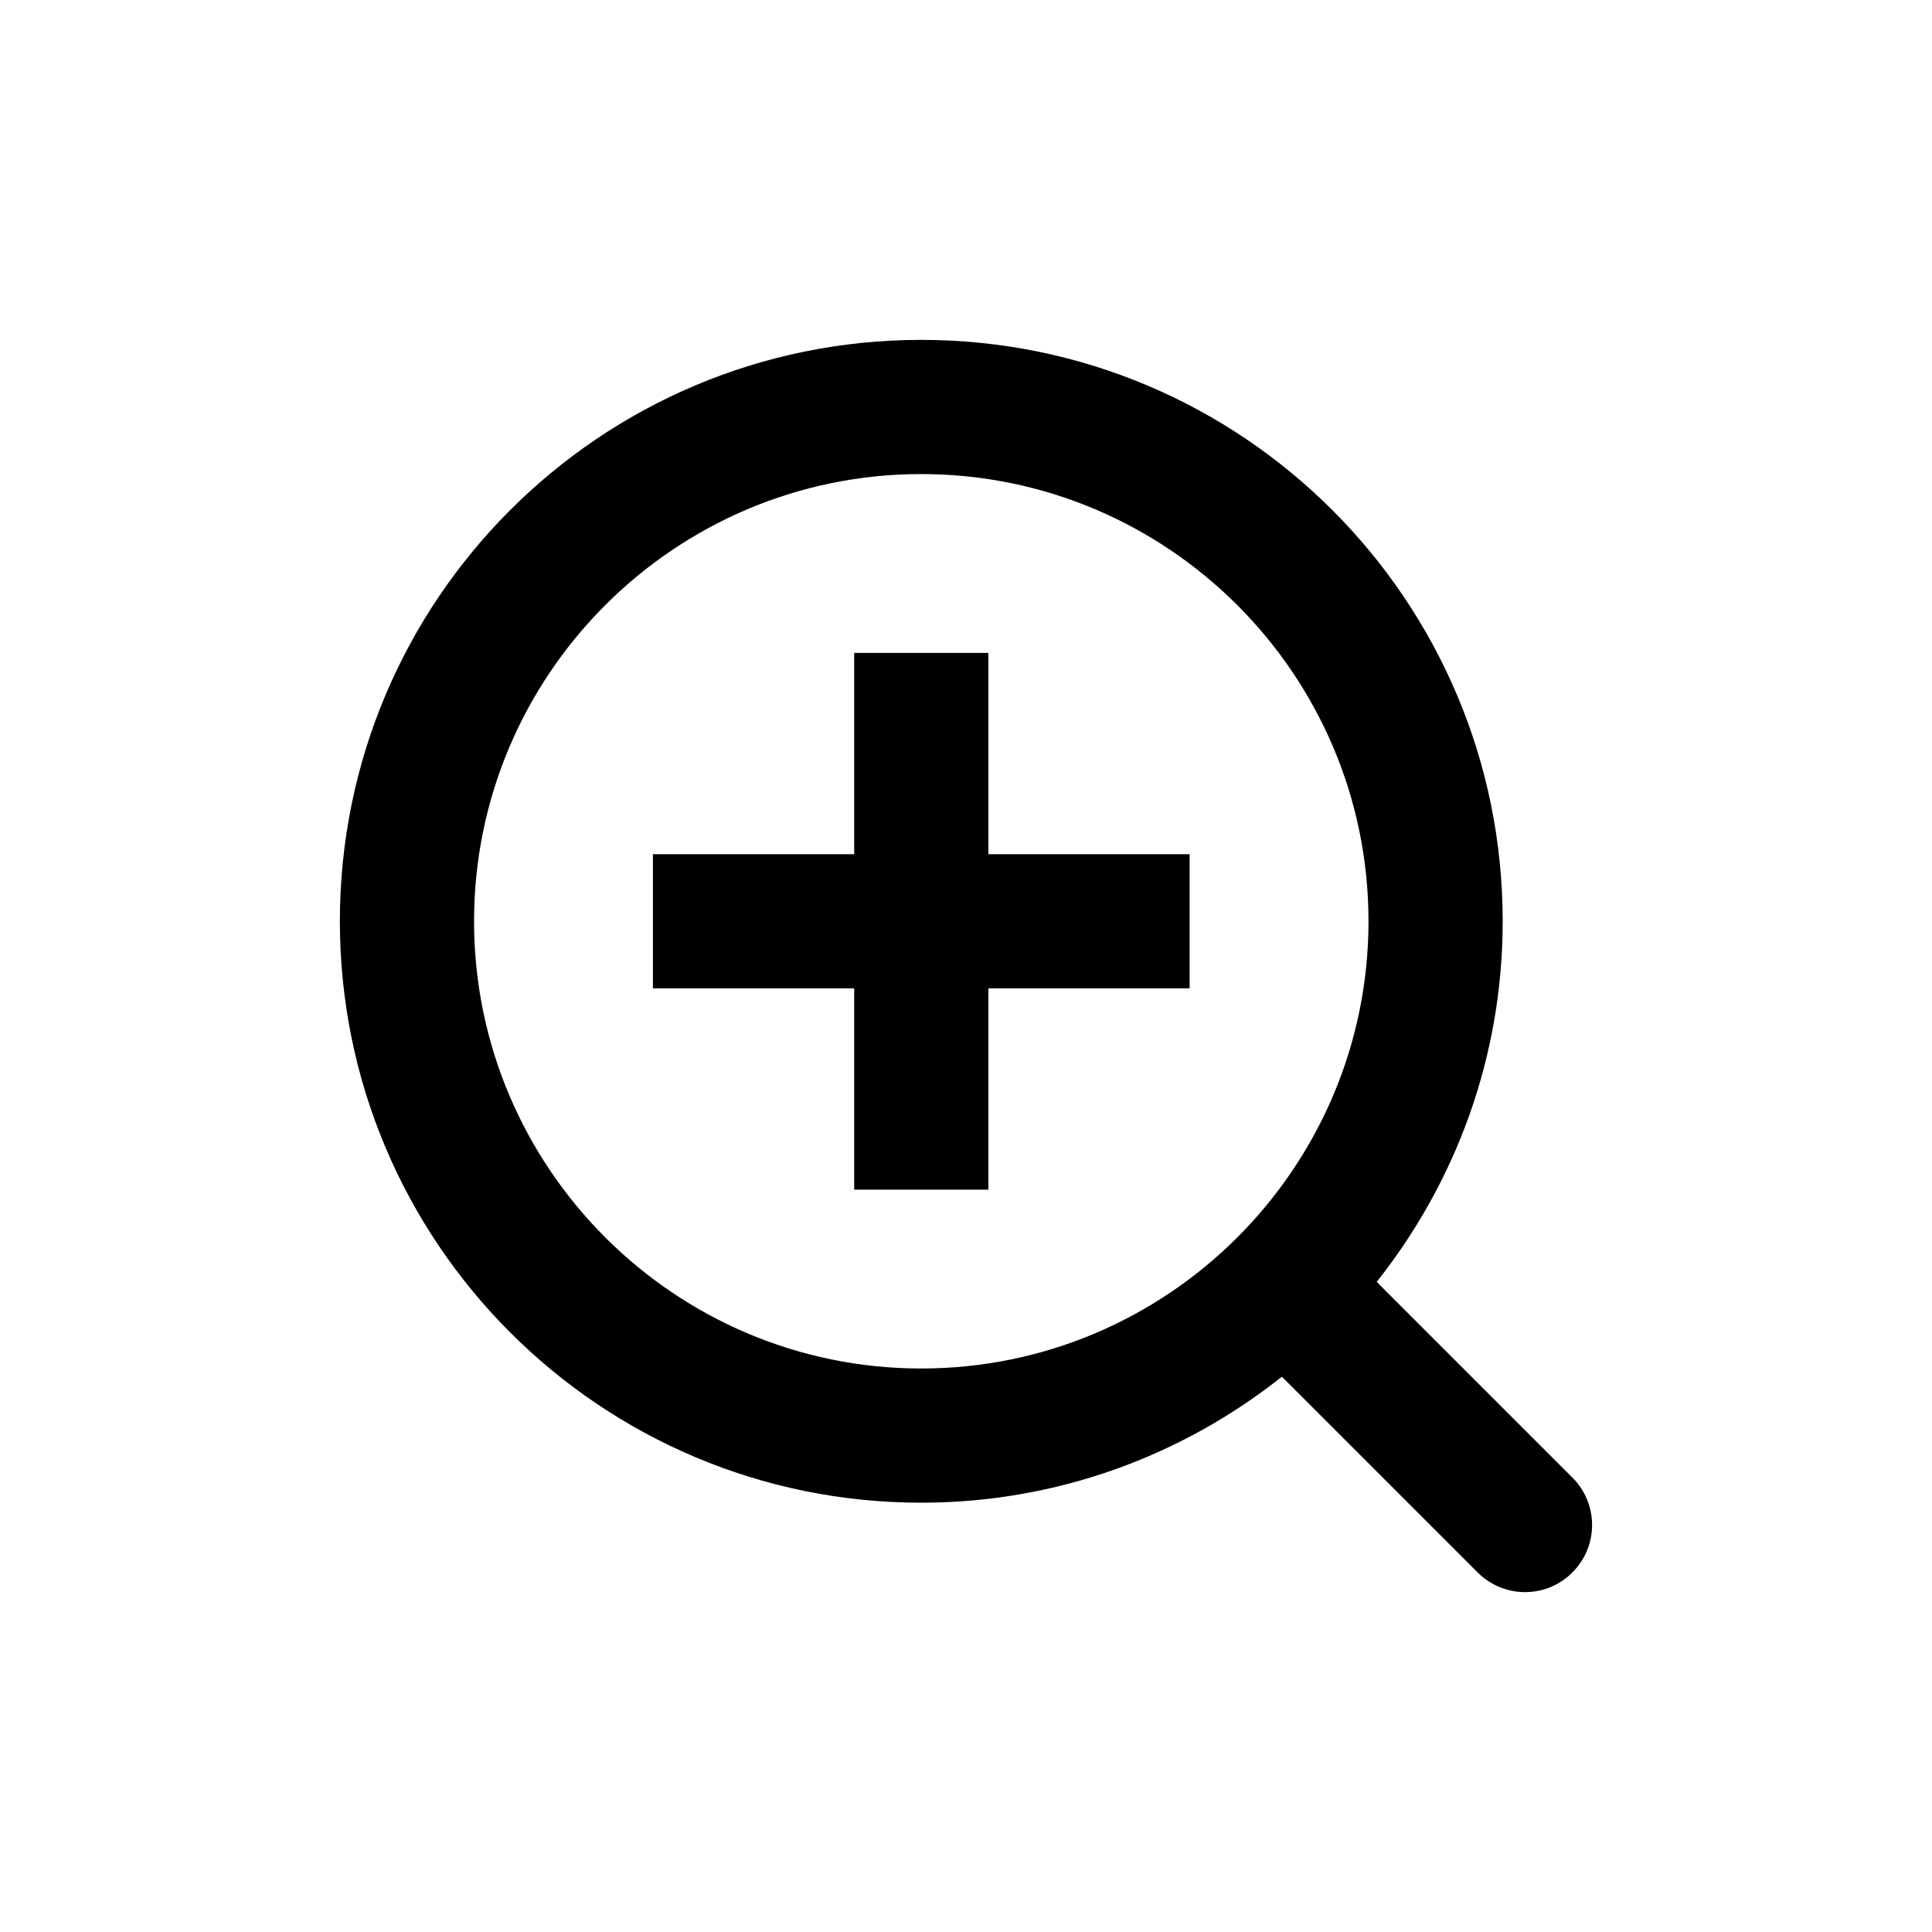
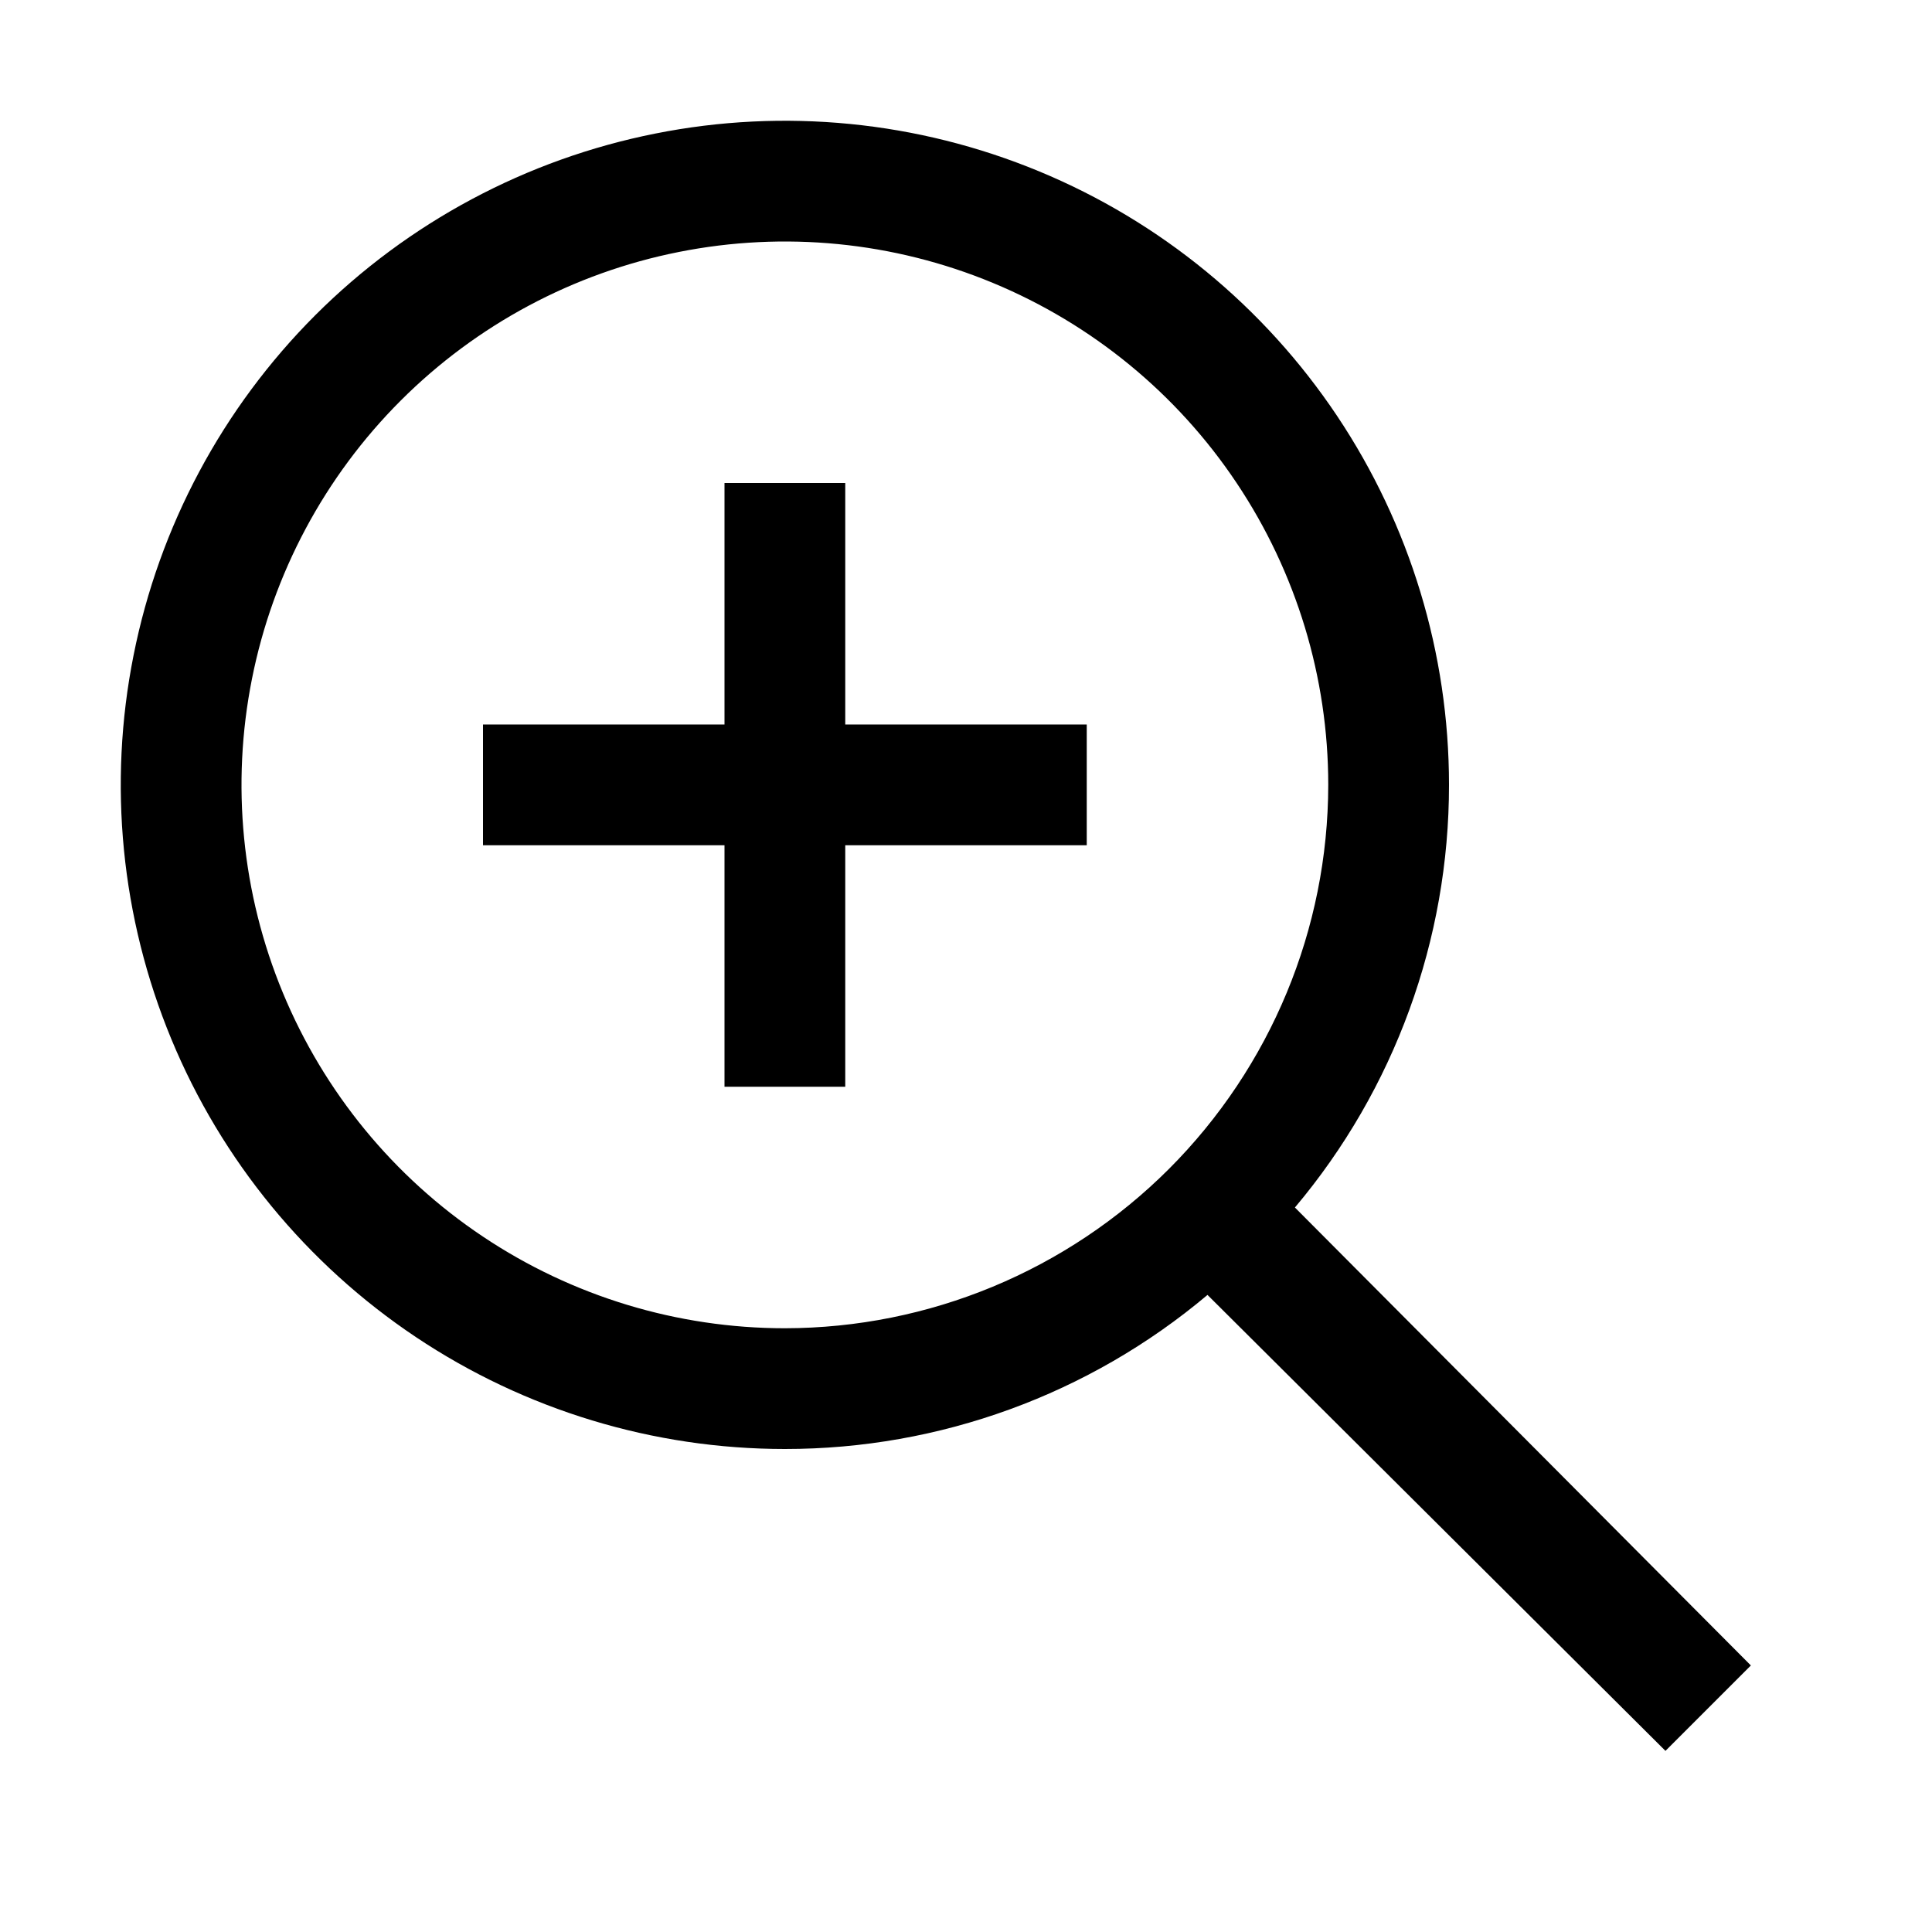
<svg xmlns="http://www.w3.org/2000/svg" viewBox="0 0 24 24">
-   <path d="M12.278 8.111H10.611V10.611H8.111V12.278H10.611V14.778H12.278V12.278H14.778V10.611H12.278V8.111ZM19.533 18.355L17.102 15.924C18.079 14.692 18.667 13.138 18.667 11.444C18.667 7.455 15.433 4.222 11.444 4.222C7.455 4.222 4.222 7.455 4.222 11.444C4.222 15.433 7.455 18.667 11.444 18.667C13.138 18.667 14.692 18.079 15.924 17.102L18.355 19.533C18.518 19.695 18.731 19.778 18.944 19.778C19.158 19.778 19.371 19.697 19.533 19.533C19.859 19.208 19.859 18.681 19.533 18.355ZM11.444 17C8.381 17 5.889 14.508 5.889 11.444C5.889 8.381 8.381 5.889 11.444 5.889C14.508 5.889 17 8.381 17 11.444C17 14.508 14.508 17 11.444 17Z" />
+   <path d="M13.5 9H10.5V6H9V9H6V10.5H9V13.5H10.5V10.5H13.5V9Z" />
+   <path d="M16.086 15C17.323 13.531 18.001 11.671 18 9.75C18 8.118 17.516 6.523 16.61 5.167C15.703 3.81 14.415 2.752 12.907 2.128C11.4 1.504 9.741 1.34 8.141 1.659C6.54 1.977 5.07 2.763 3.916 3.916C2.763 5.07 1.977 6.54 1.659 8.141C1.34 9.741 1.504 11.4 2.128 12.907C2.752 14.415 3.81 15.703 5.167 16.61C6.523 17.516 8.118 18 9.75 18C11.671 18.001 13.531 17.323 15 16.086L20.689 21.75L21.75 20.689L16.086 15ZM9.75 16.5C8.415 16.5 7.11 16.104 6 15.362C4.89 14.621 4.025 13.566 3.514 12.333C3.003 11.1 2.869 9.743 3.13 8.433C3.39 7.124 4.033 5.921 4.977 4.977C5.921 4.033 7.124 3.39 8.433 3.13C9.743 2.869 11.1 3.003 12.333 3.514C13.566 4.025 14.621 4.89 15.362 6C16.104 7.11 16.5 8.415 16.5 9.75C16.498 11.54 15.786 13.255 14.521 14.521C13.255 15.786 11.54 16.498 9.75 16.5Z" />
</svg>
